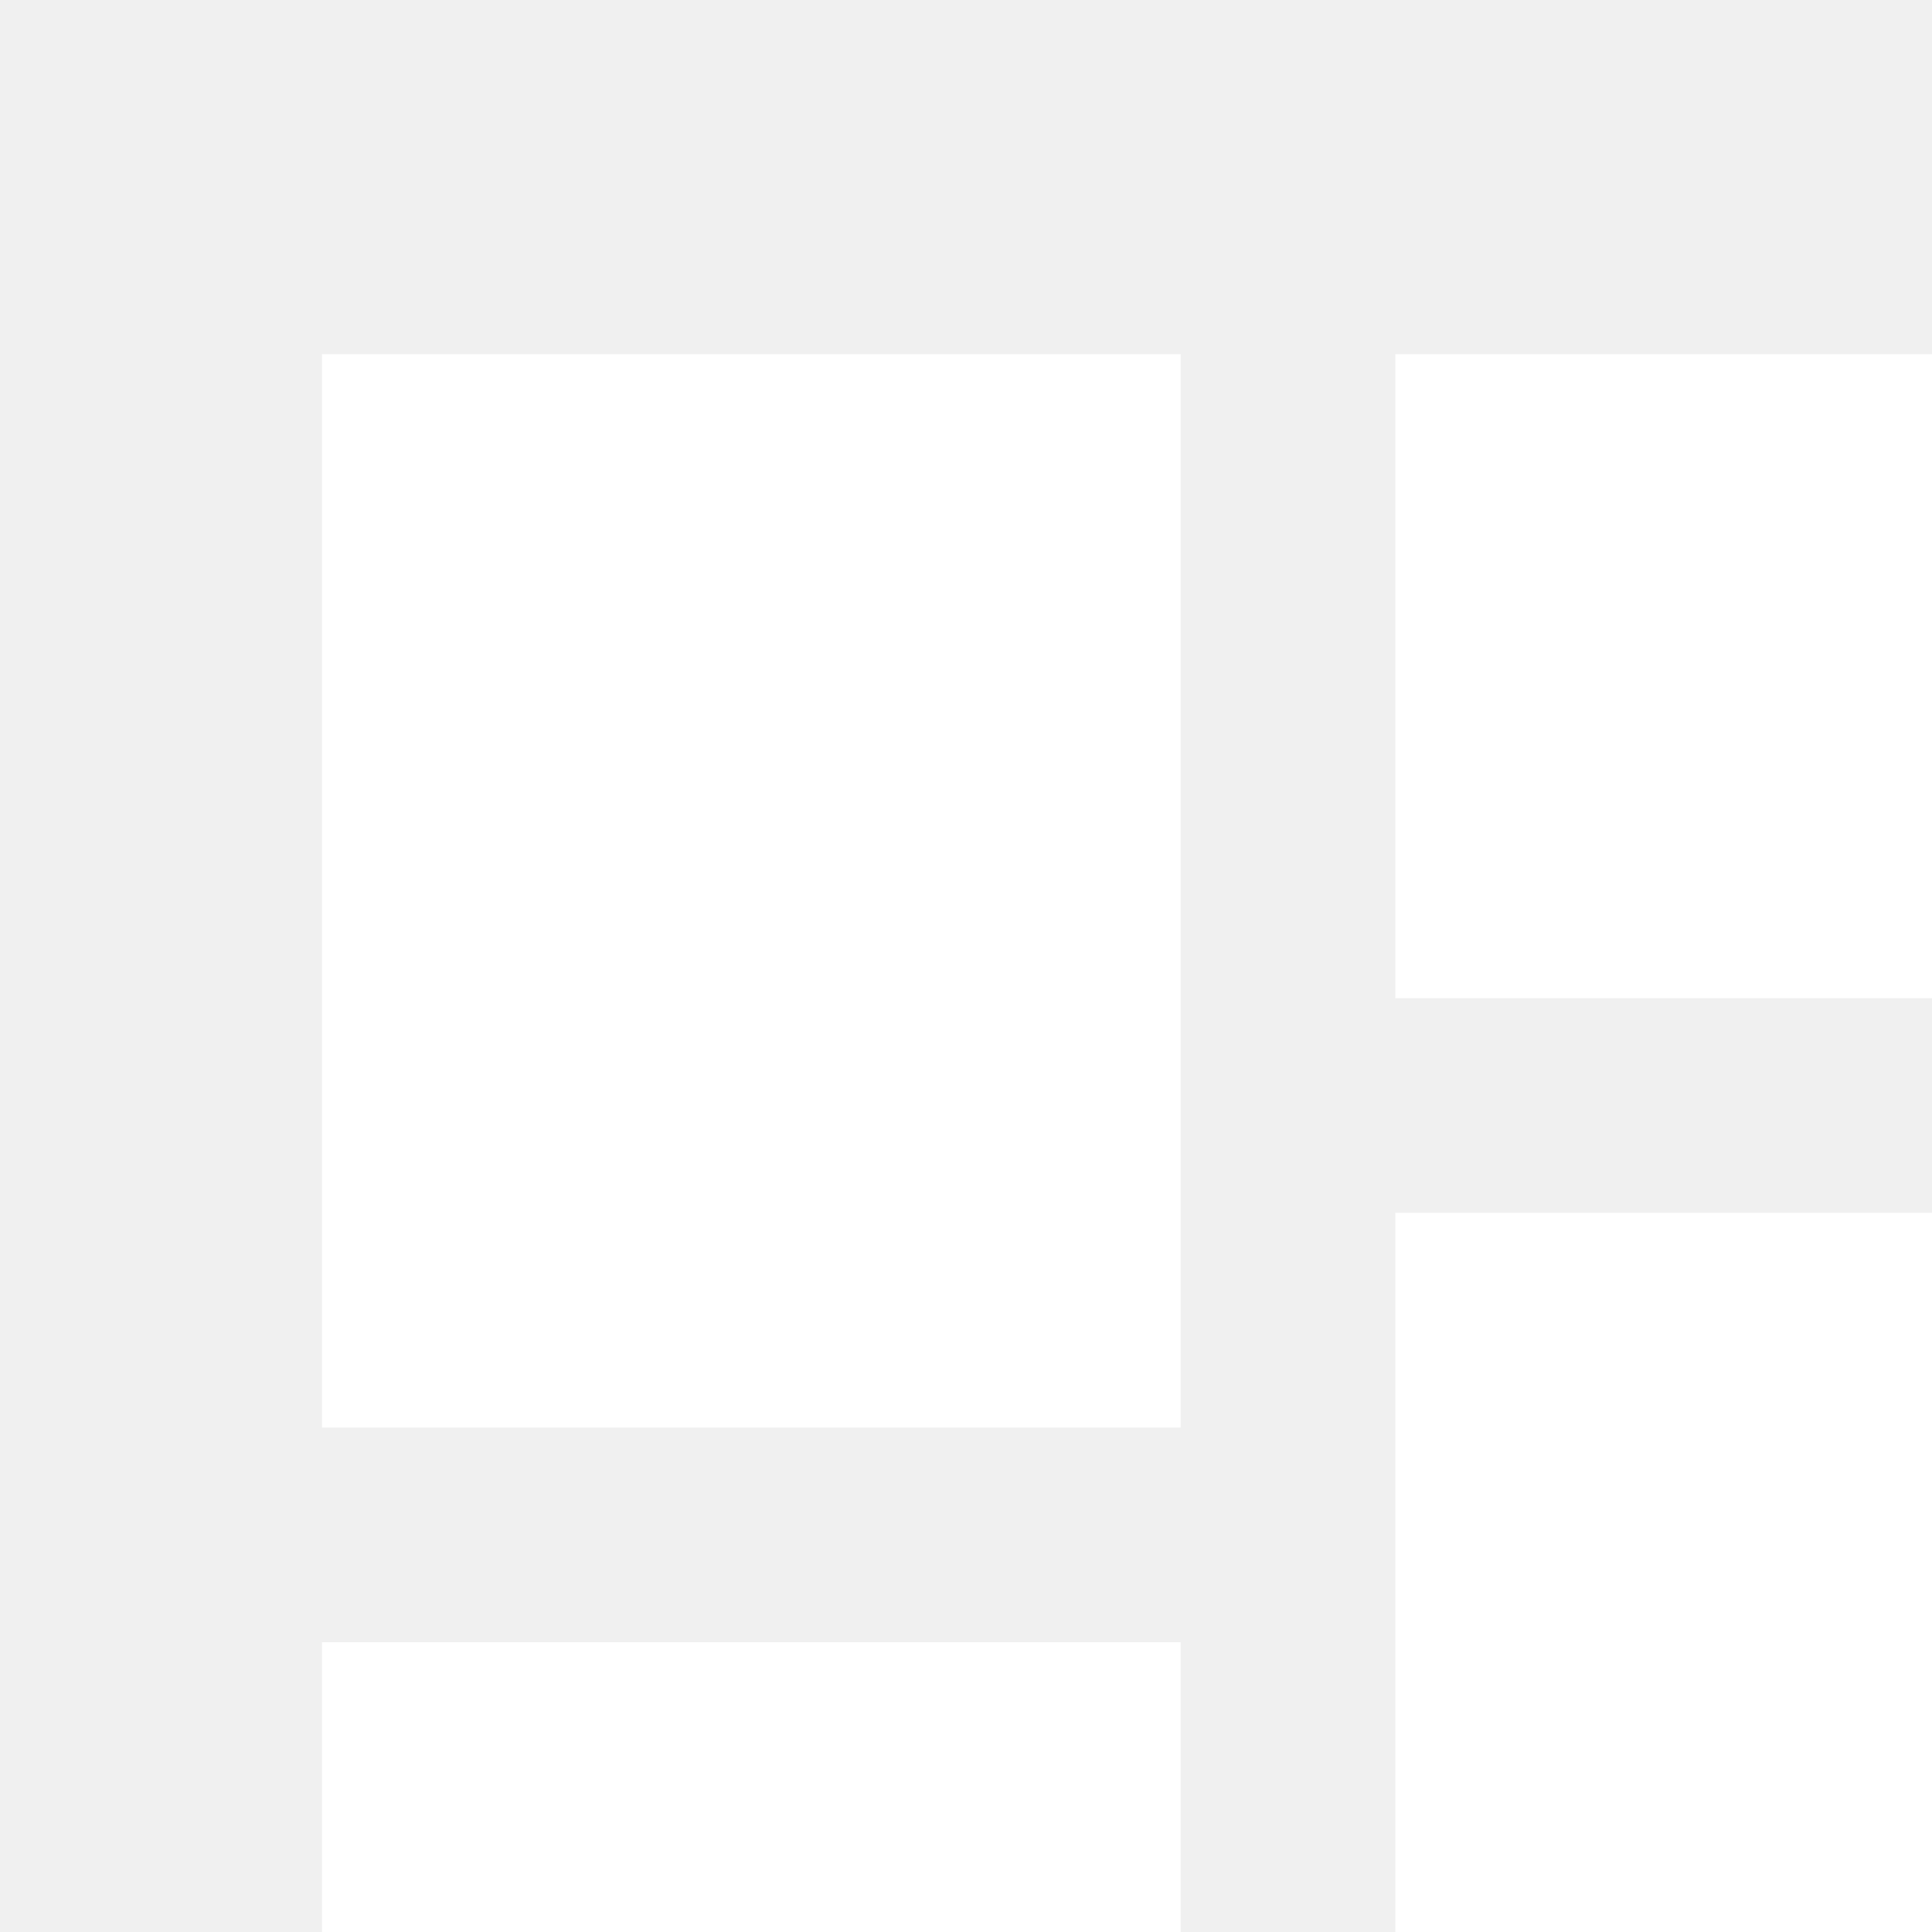
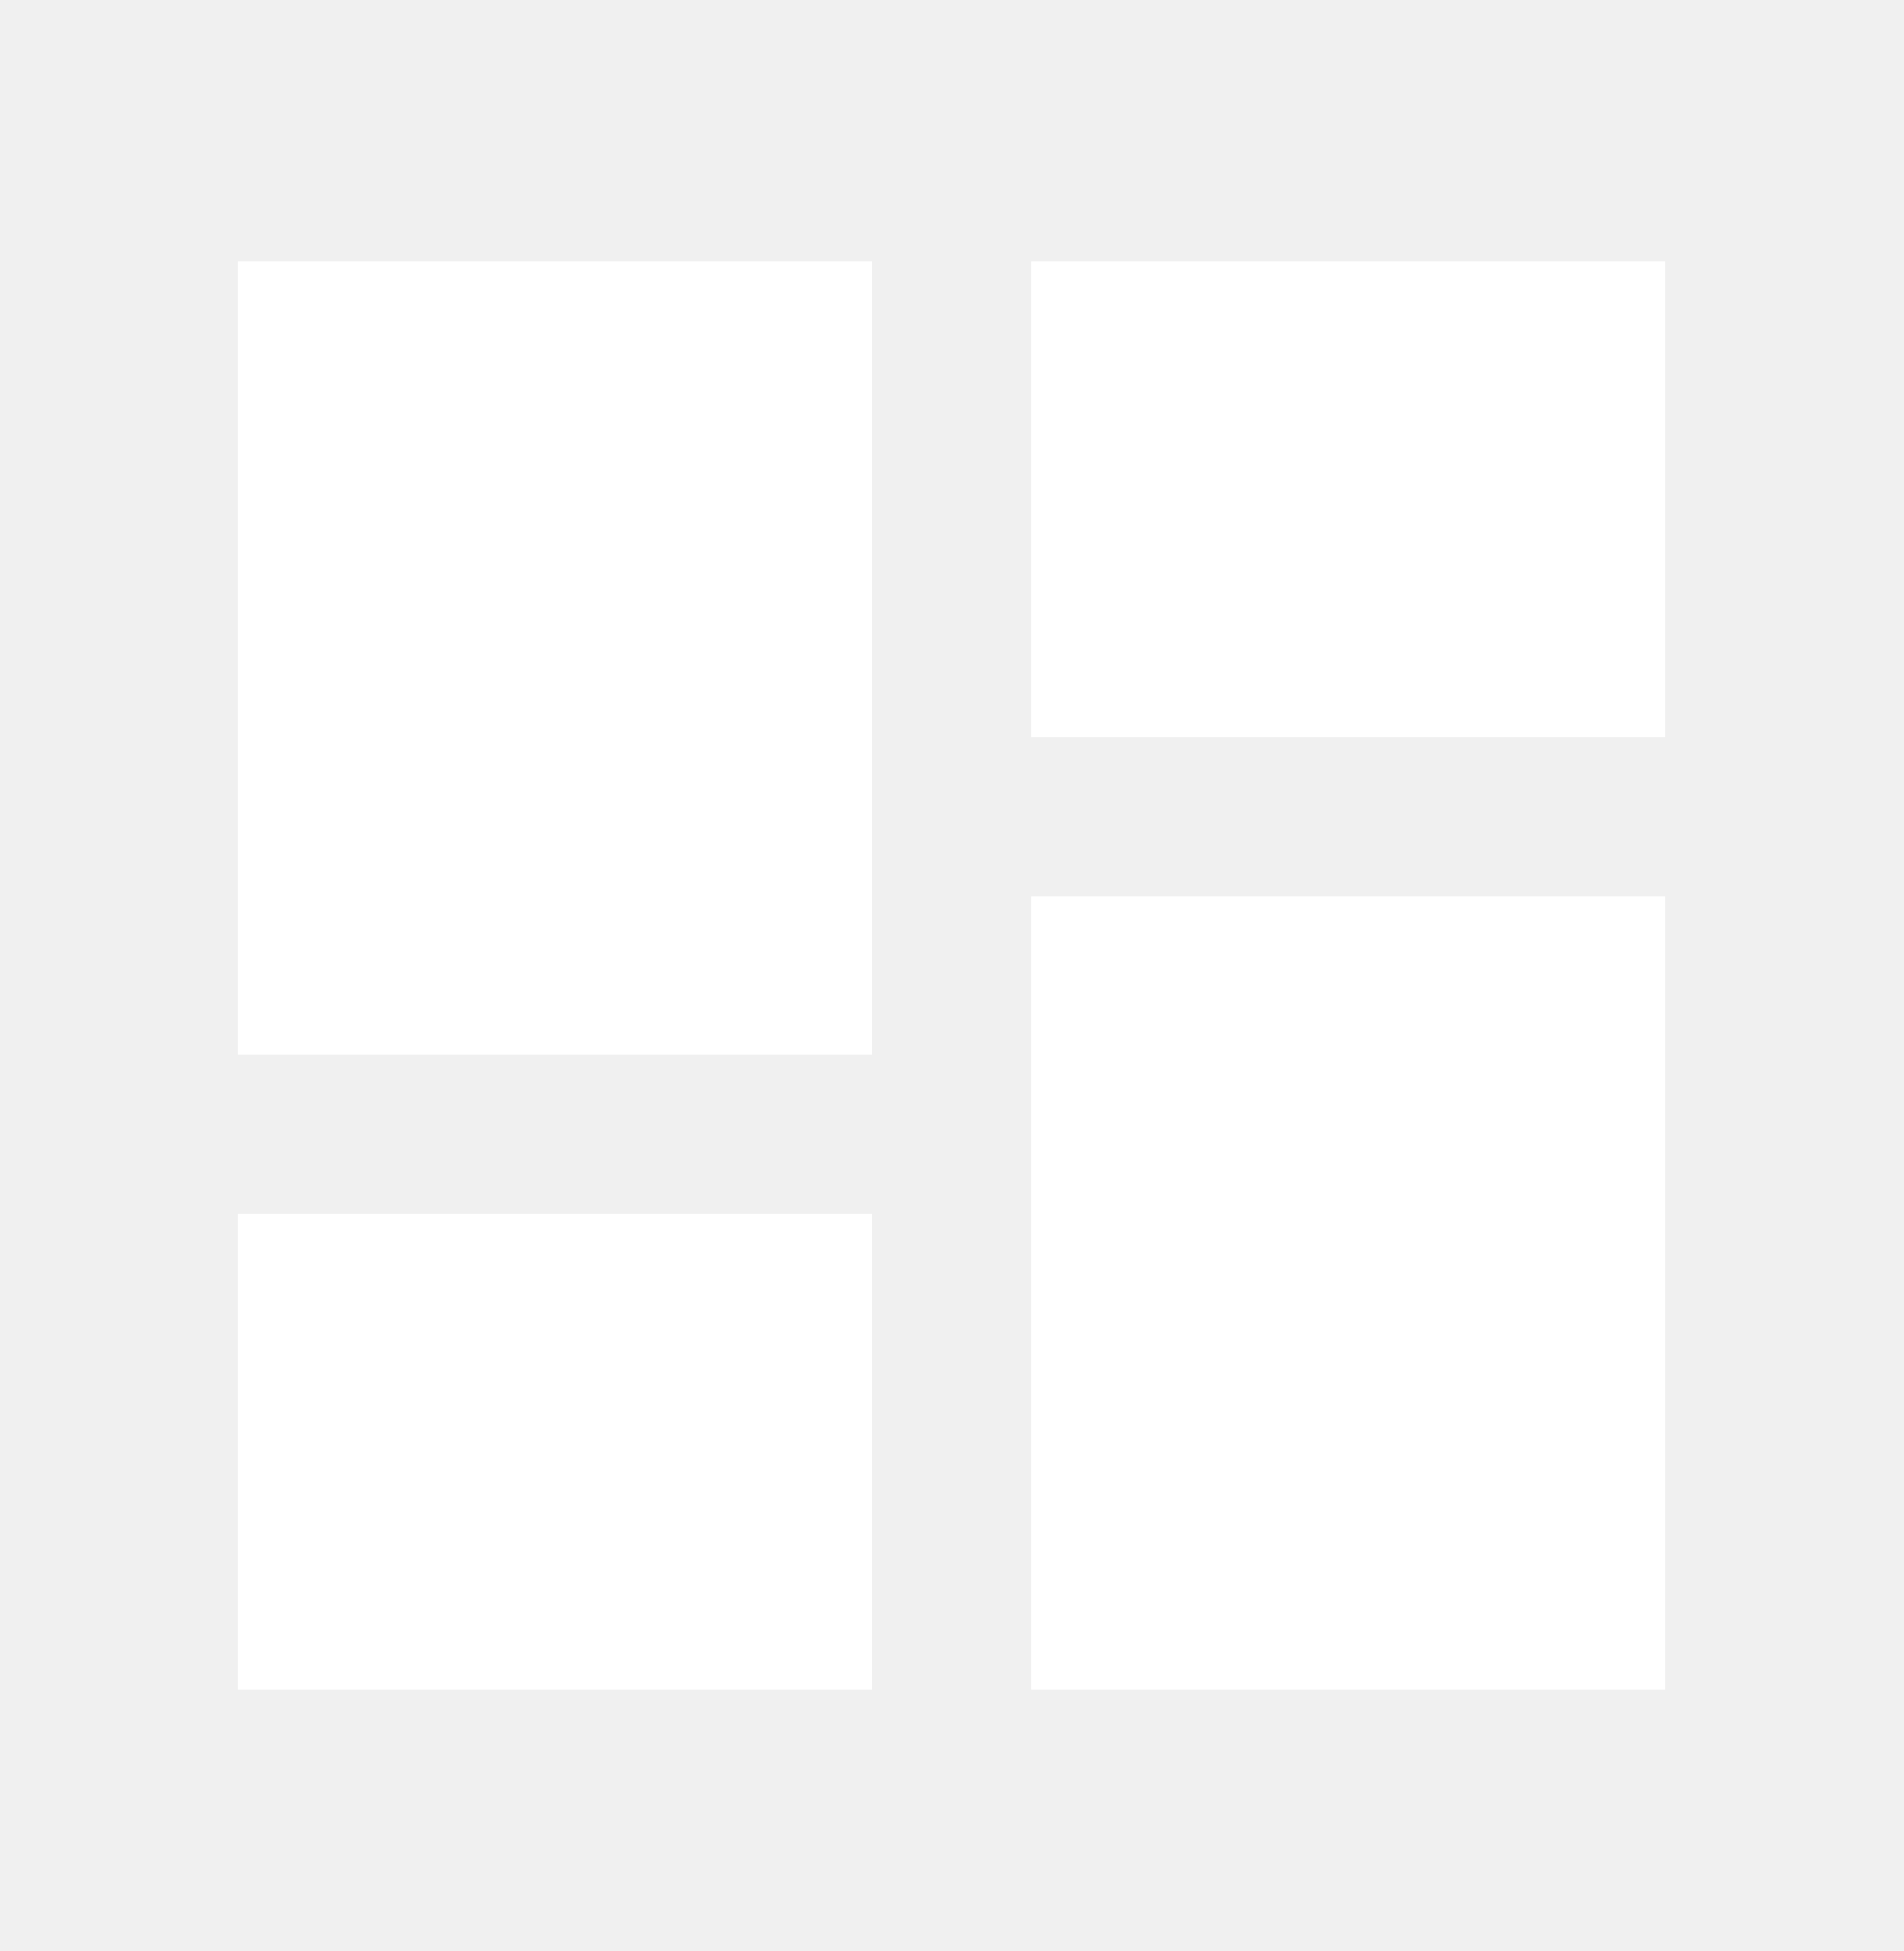
- <svg xmlns="http://www.w3.org/2000/svg" width="30" height="30" viewBox="0 0 30 30" fill="none">
-   <g clip-path="url(#clip0_2823_10770)">
+ <svg xmlns="http://www.w3.org/2000/svg" width="40" height="41" viewBox="0 0 40 41" fill="none">
+   <g clip-path="url(#clip0_2831_20065)">
    <path d="M5 22.167H18.333V5.5H5V22.167ZM5 35.5H18.333V25.5H5V35.5ZM21.667 35.5H35V18.833H21.667V35.5ZM21.667 5.5V15.5H35V5.5H21.667Z" fill="white" />
  </g>
  <defs>
-     <clipPath id="clip0_2823_10770">
+     <clipPath id="clip0_2831_20065">
      <rect width="40" height="40" fill="white" transform="translate(0 0.5)" />
    </clipPath>
  </defs>
</svg>
